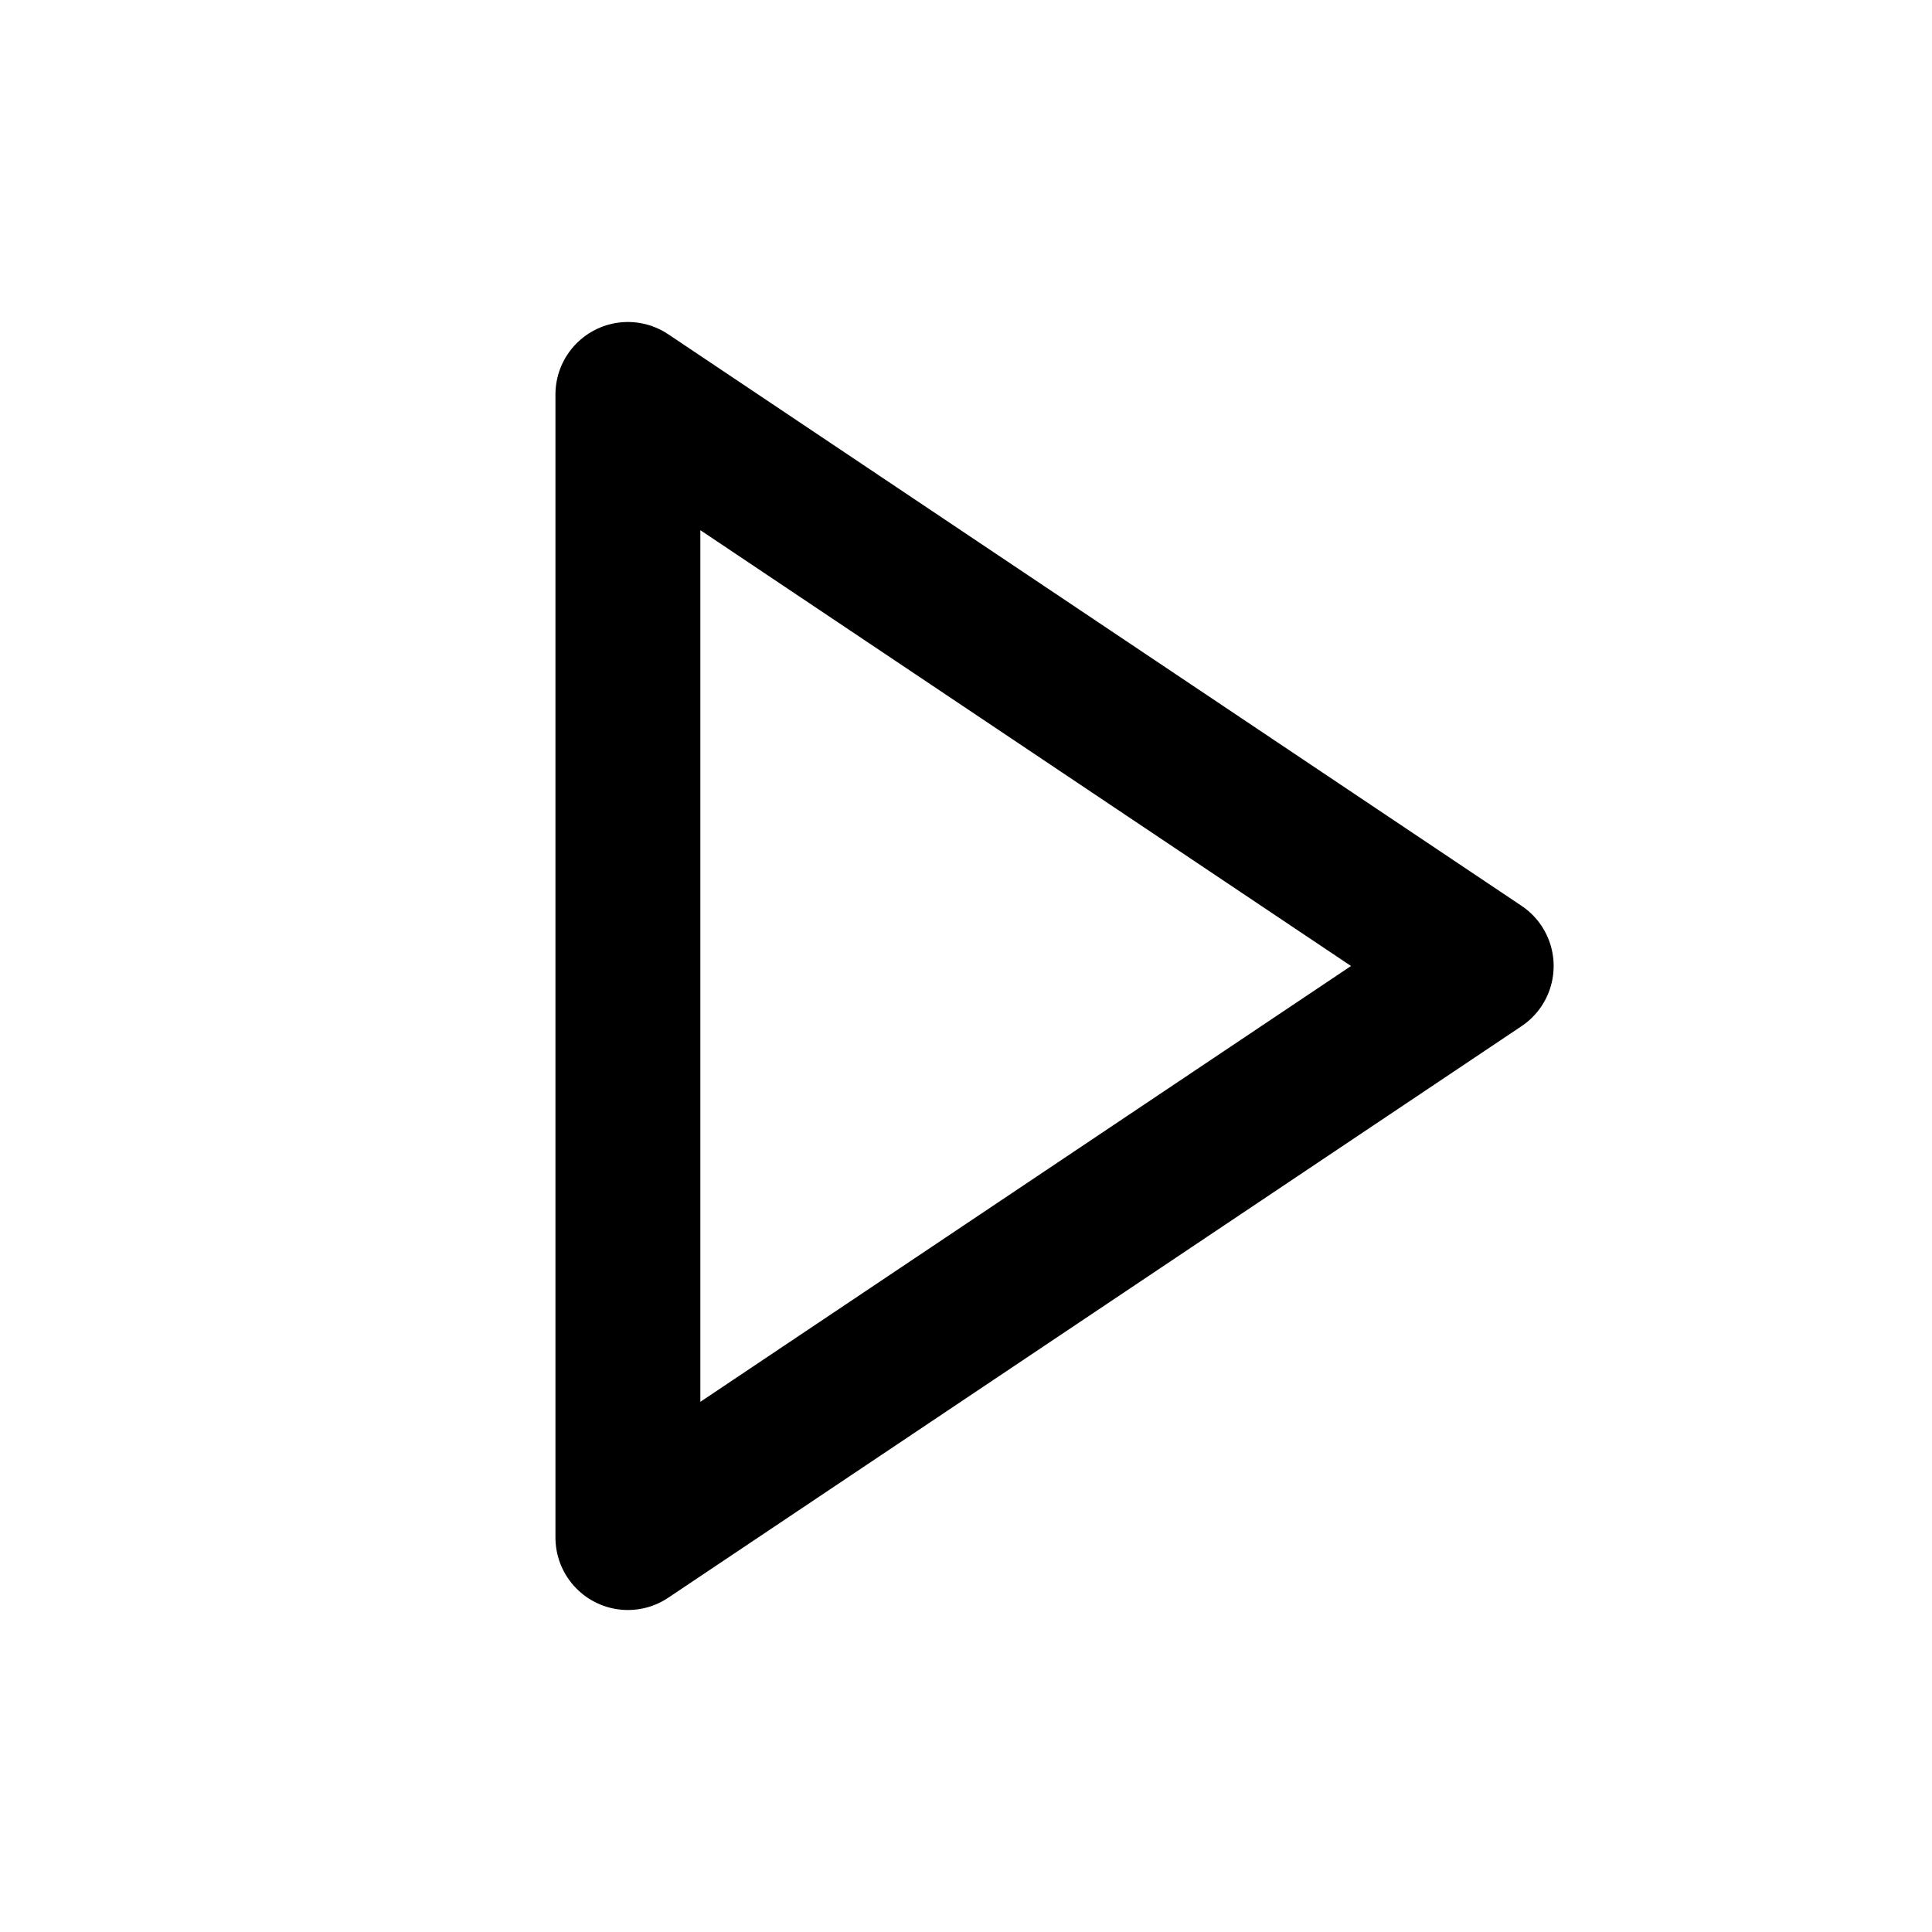
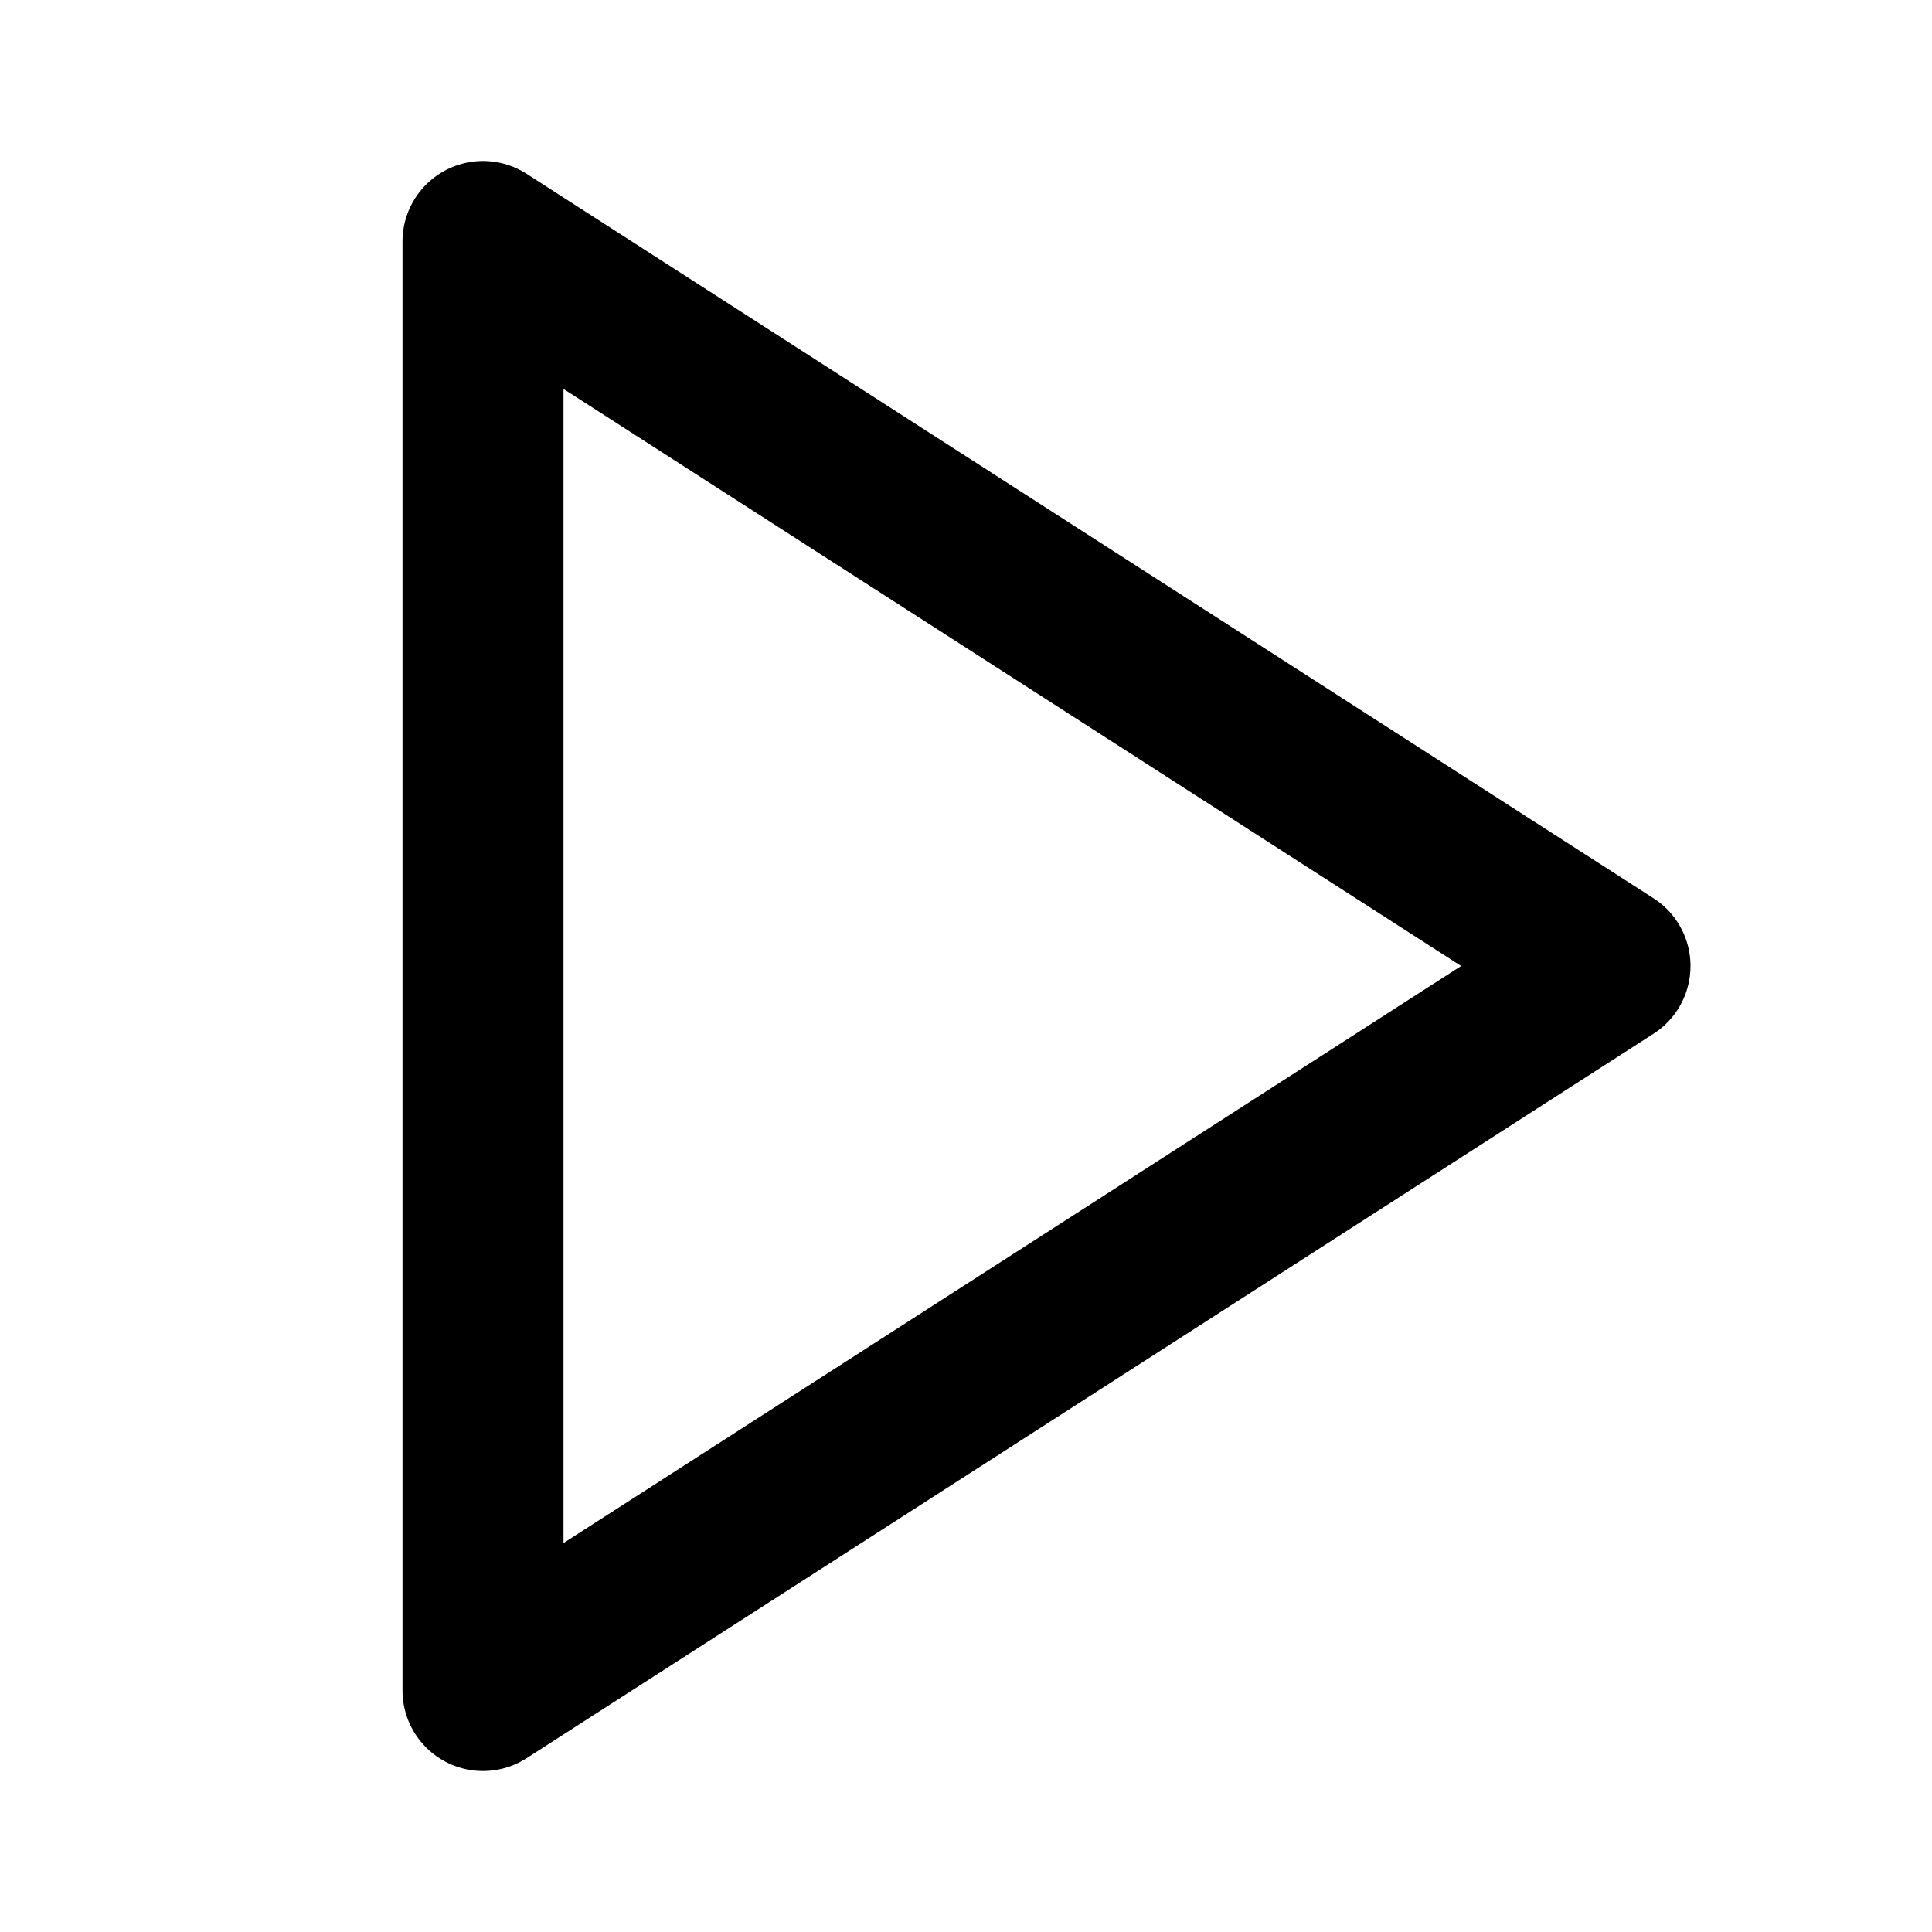
<svg xmlns="http://www.w3.org/2000/svg" viewBox="0 0 24 24">
-   <g fill="none" stroke="#000" stroke-width="1.8" stroke-linecap="round" stroke-linejoin="round">
-     <path d="M7.8 4.9 L18.4 12 L7.8 19.1 Z" />
+   <g fill="none" stroke="#000" stroke-width="2" stroke-linecap="round" stroke-linejoin="round">
+     <path d="M6 3 L20 12 L6 21 Z" />
  </g>
</svg>
